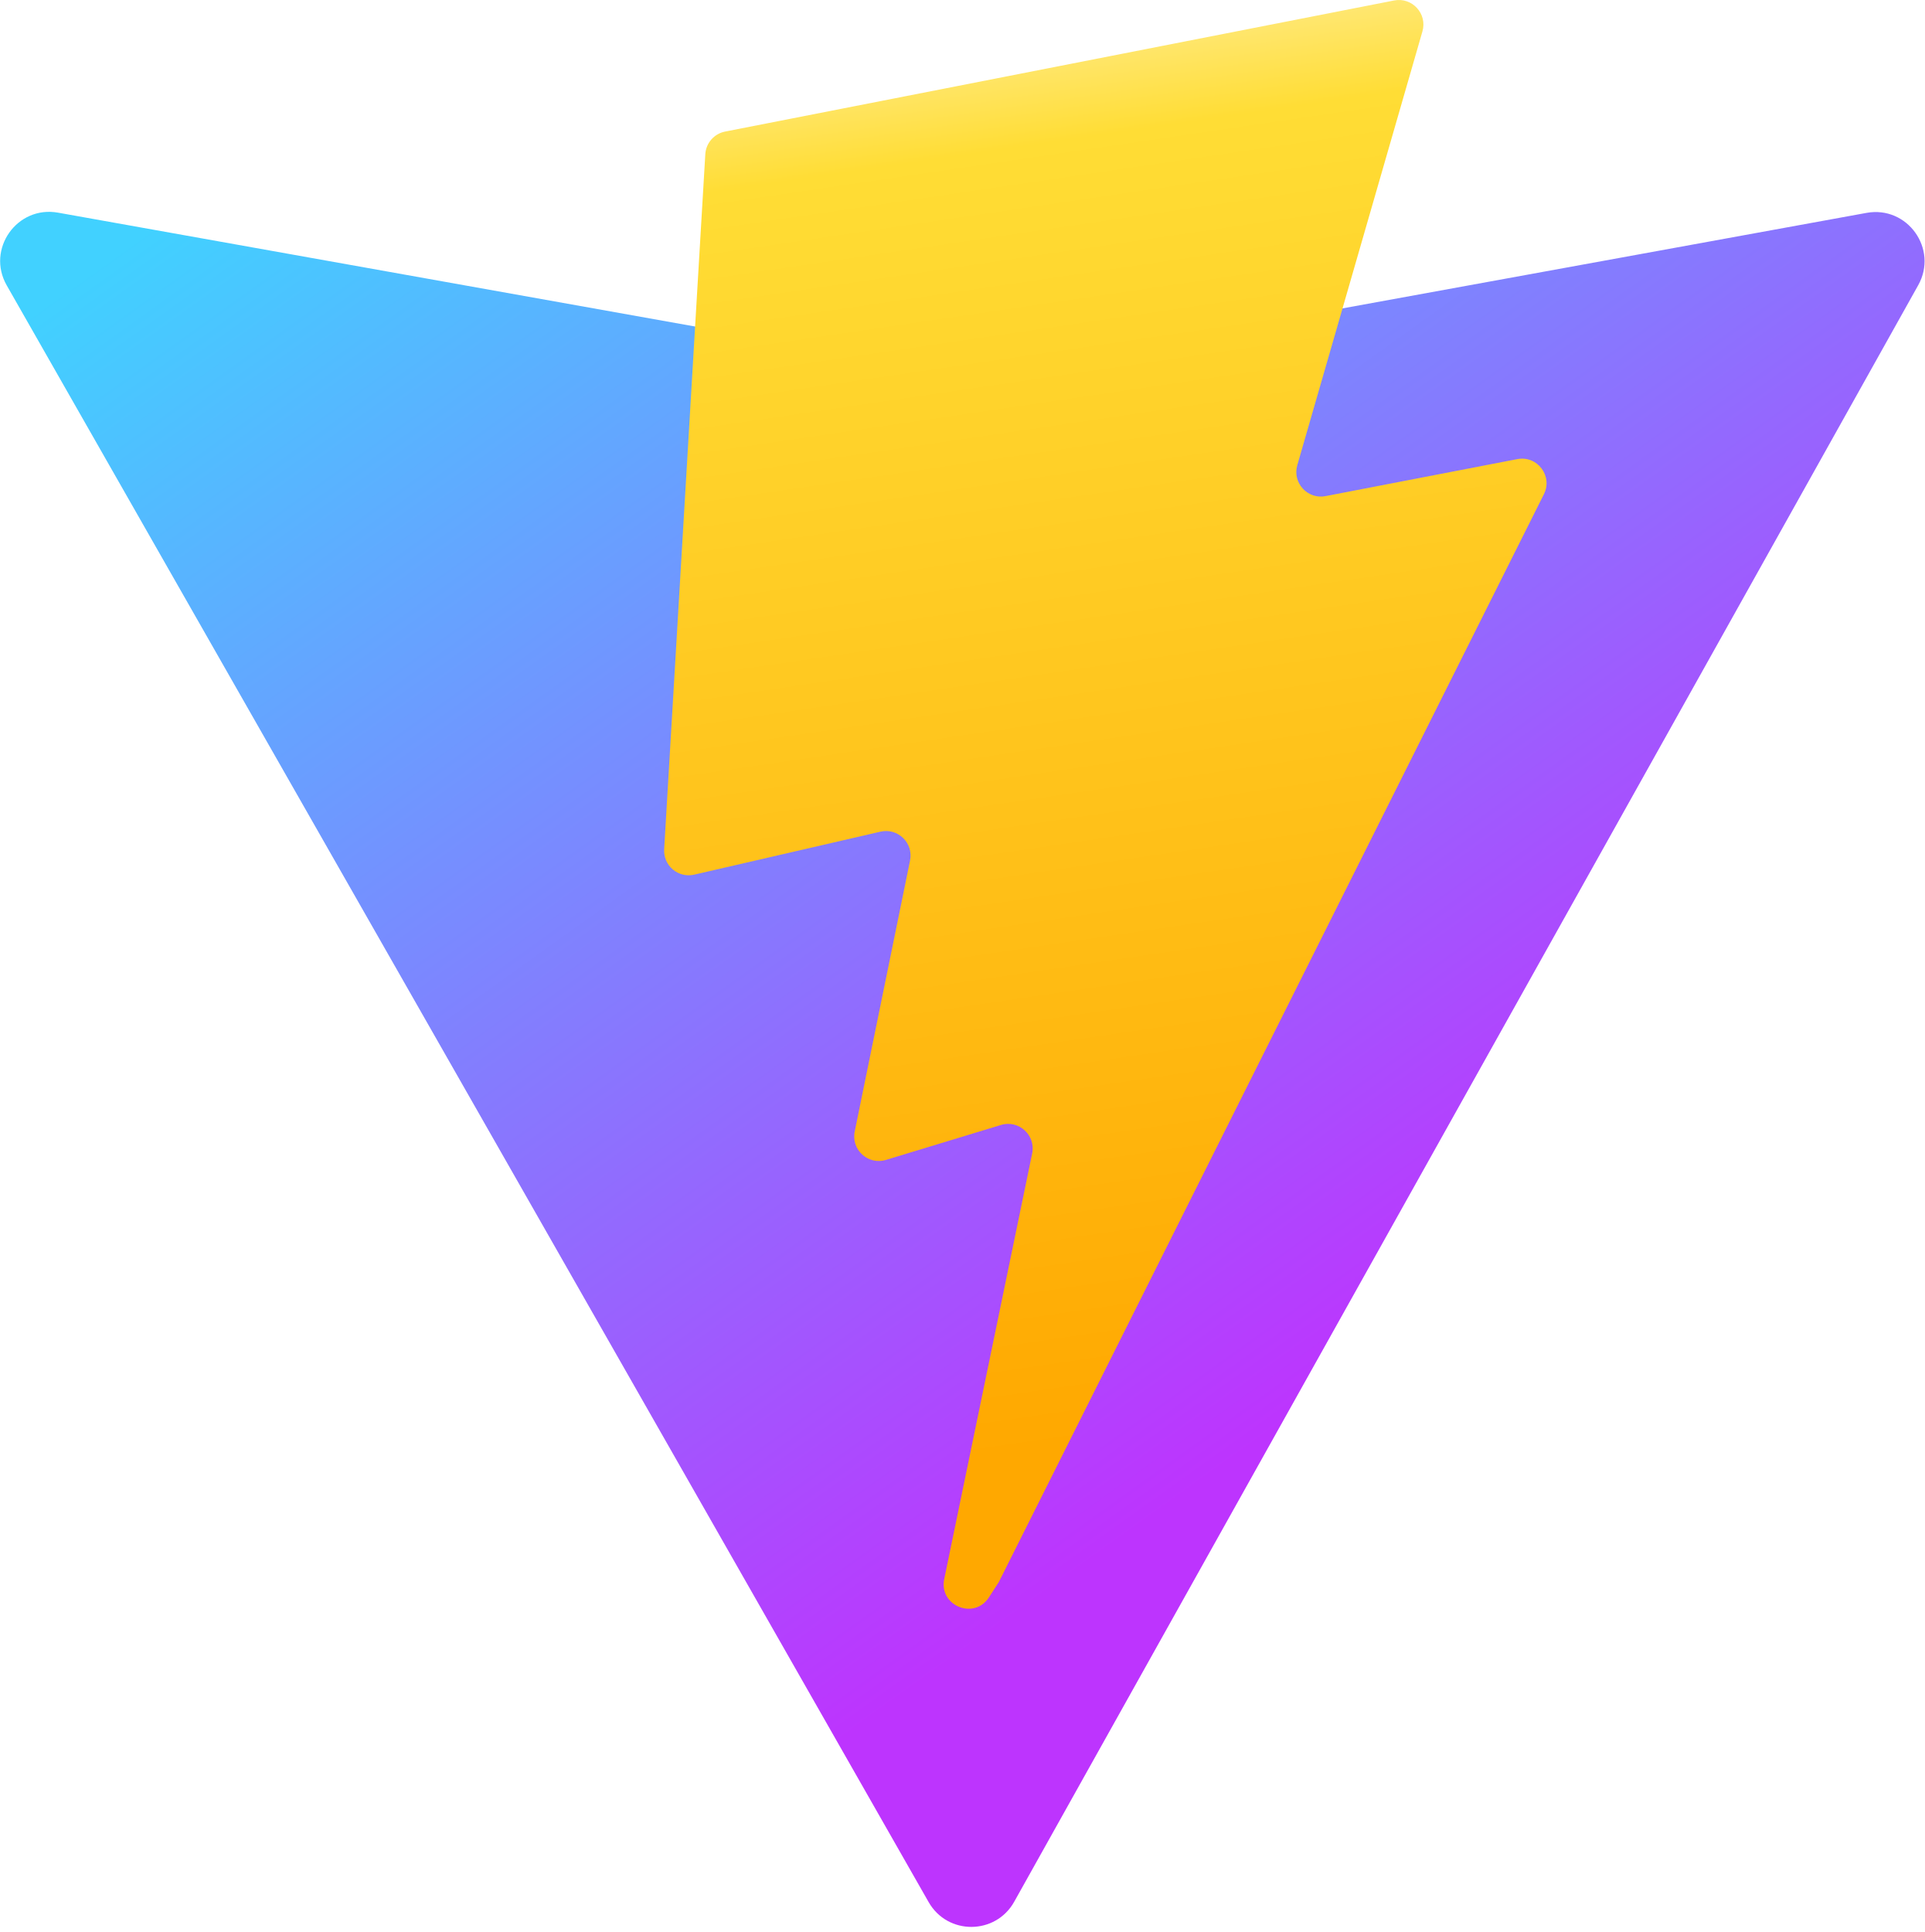
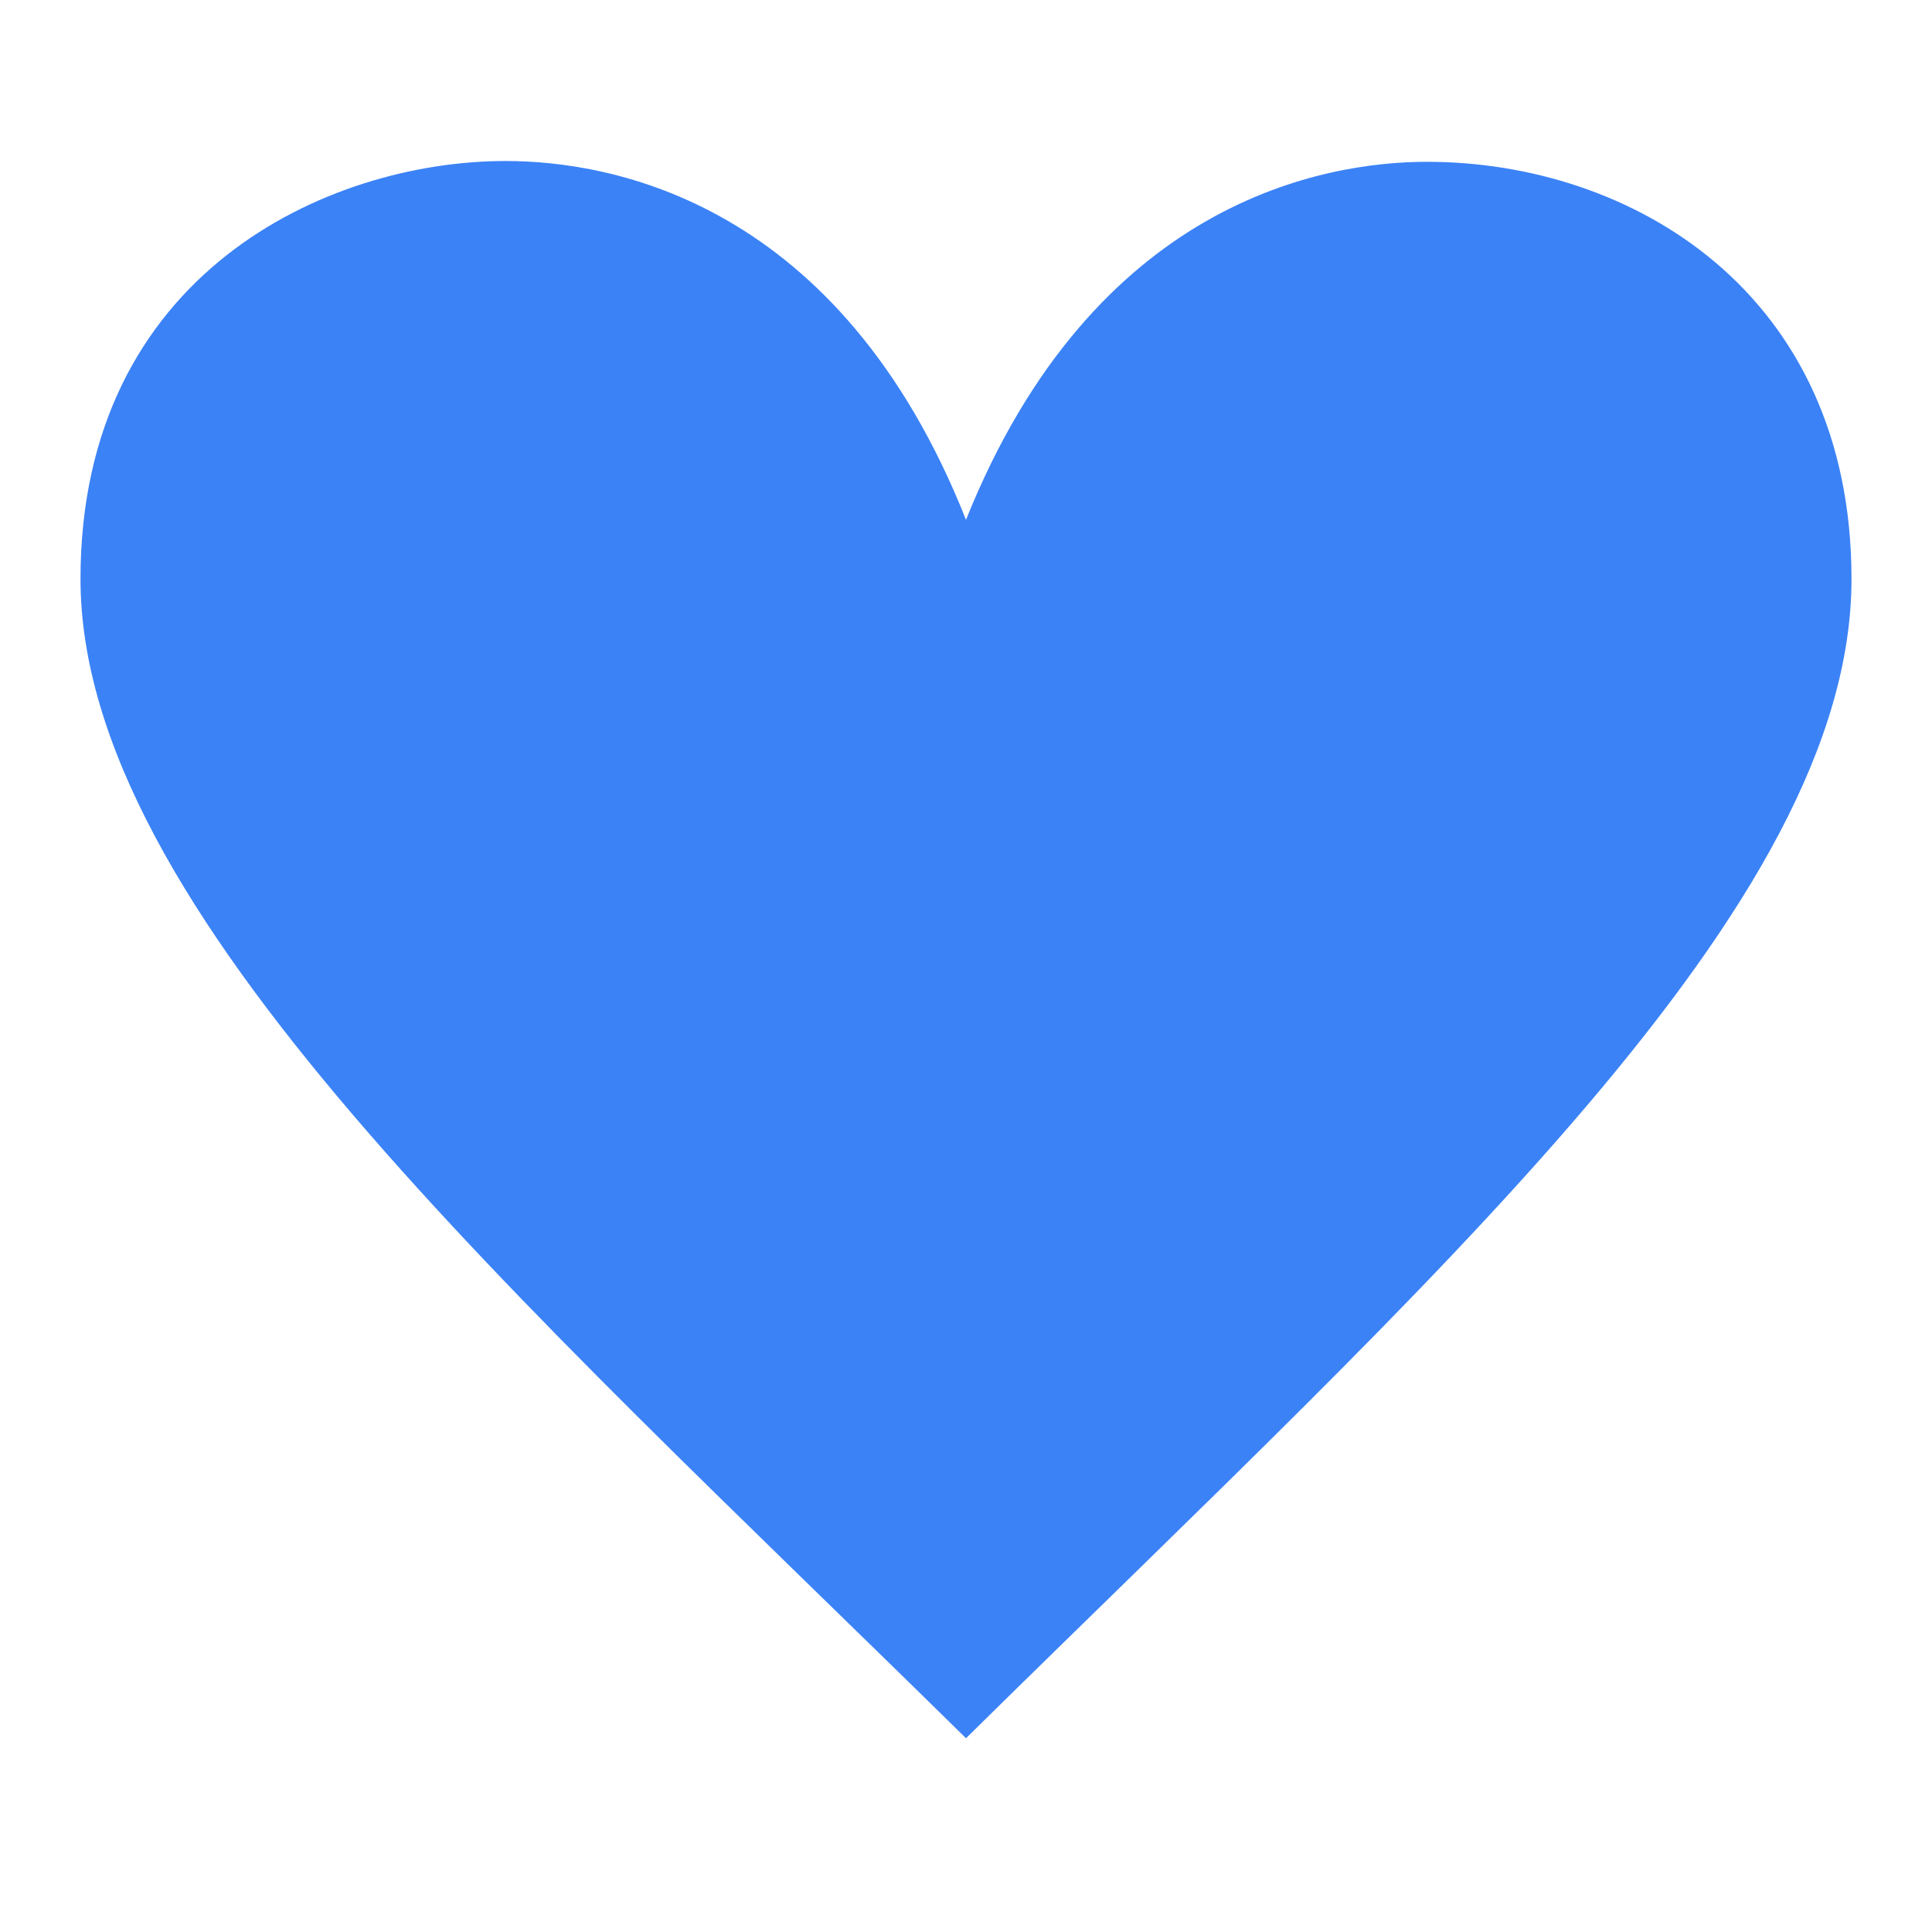
- <svg xmlns="http://www.w3.org/2000/svg" aria-hidden="true" role="img" class="iconify iconify--logos" width="31.88" height="32" preserveAspectRatio="xMidYMid meet" viewBox="0 0 256 257">
-   <defs>
-     <linearGradient id="IconifyId1813088fe1fbc01fb466" x1="-.828%" x2="57.636%" y1="7.652%" y2="78.411%">
-       <stop offset="0%" stop-color="#41D1FF" />
-       <stop offset="100%" stop-color="#BD34FE" />
-     </linearGradient>
-     <linearGradient id="IconifyId1813088fe1fbc01fb467" x1="43.376%" x2="50.316%" y1="2.242%" y2="89.03%">
-       <stop offset="0%" stop-color="#FFEA83" />
-       <stop offset="8.333%" stop-color="#FFDD35" />
-       <stop offset="100%" stop-color="#FFA800" />
-     </linearGradient>
-   </defs>
-   <path fill="url(#IconifyId1813088fe1fbc01fb466)" d="M255.153 37.938L134.897 252.976c-2.483 4.44-8.862 4.466-11.382.048L.875 37.958c-2.746-4.814 1.371-10.646 6.827-9.67l120.385 21.517a6.537 6.537 0 0 0 2.322-.004l117.867-21.483c5.438-.991 9.574 4.796 6.877 9.62Z" />
-   <path fill="url(#IconifyId1813088fe1fbc01fb467)" d="M185.432.063L96.44 17.501a3.268 3.268 0 0 0-2.634 3.014l-5.474 92.456a3.268 3.268 0 0 0 3.997 3.378l24.777-5.718c2.318-.535 4.413 1.507 3.936 3.838l-7.361 36.047c-.495 2.426 1.782 4.5 4.151 3.78l15.304-4.649c2.372-.72 4.652 1.36 4.15 3.788l-11.698 56.621c-.732 3.542 3.979 5.473 5.943 2.437l1.313-2.028l72.516-144.72c1.215-2.423-.88-5.186-3.54-4.672l-25.505 4.922c-2.396.462-4.435-1.77-3.759-4.114l16.646-57.705c.677-2.35-1.37-4.583-3.769-4.113Z" />
+ <svg xmlns="http://www.w3.org/2000/svg" viewBox="0 0 24 24">
+   <path fill="#3B82F6" d="M12 21.593c-5.63-5.539-11-10.297-11-14.402 0-3.791 3.068-5.191 5.281-5.191 1.312 0 4.151.501 5.719 4.457 1.59-3.968 4.464-4.447 5.726-4.447 2.54 0 5.274 1.621 5.274 5.181 0 4.069-5.136 8.625-11 14.402z" />
</svg>
